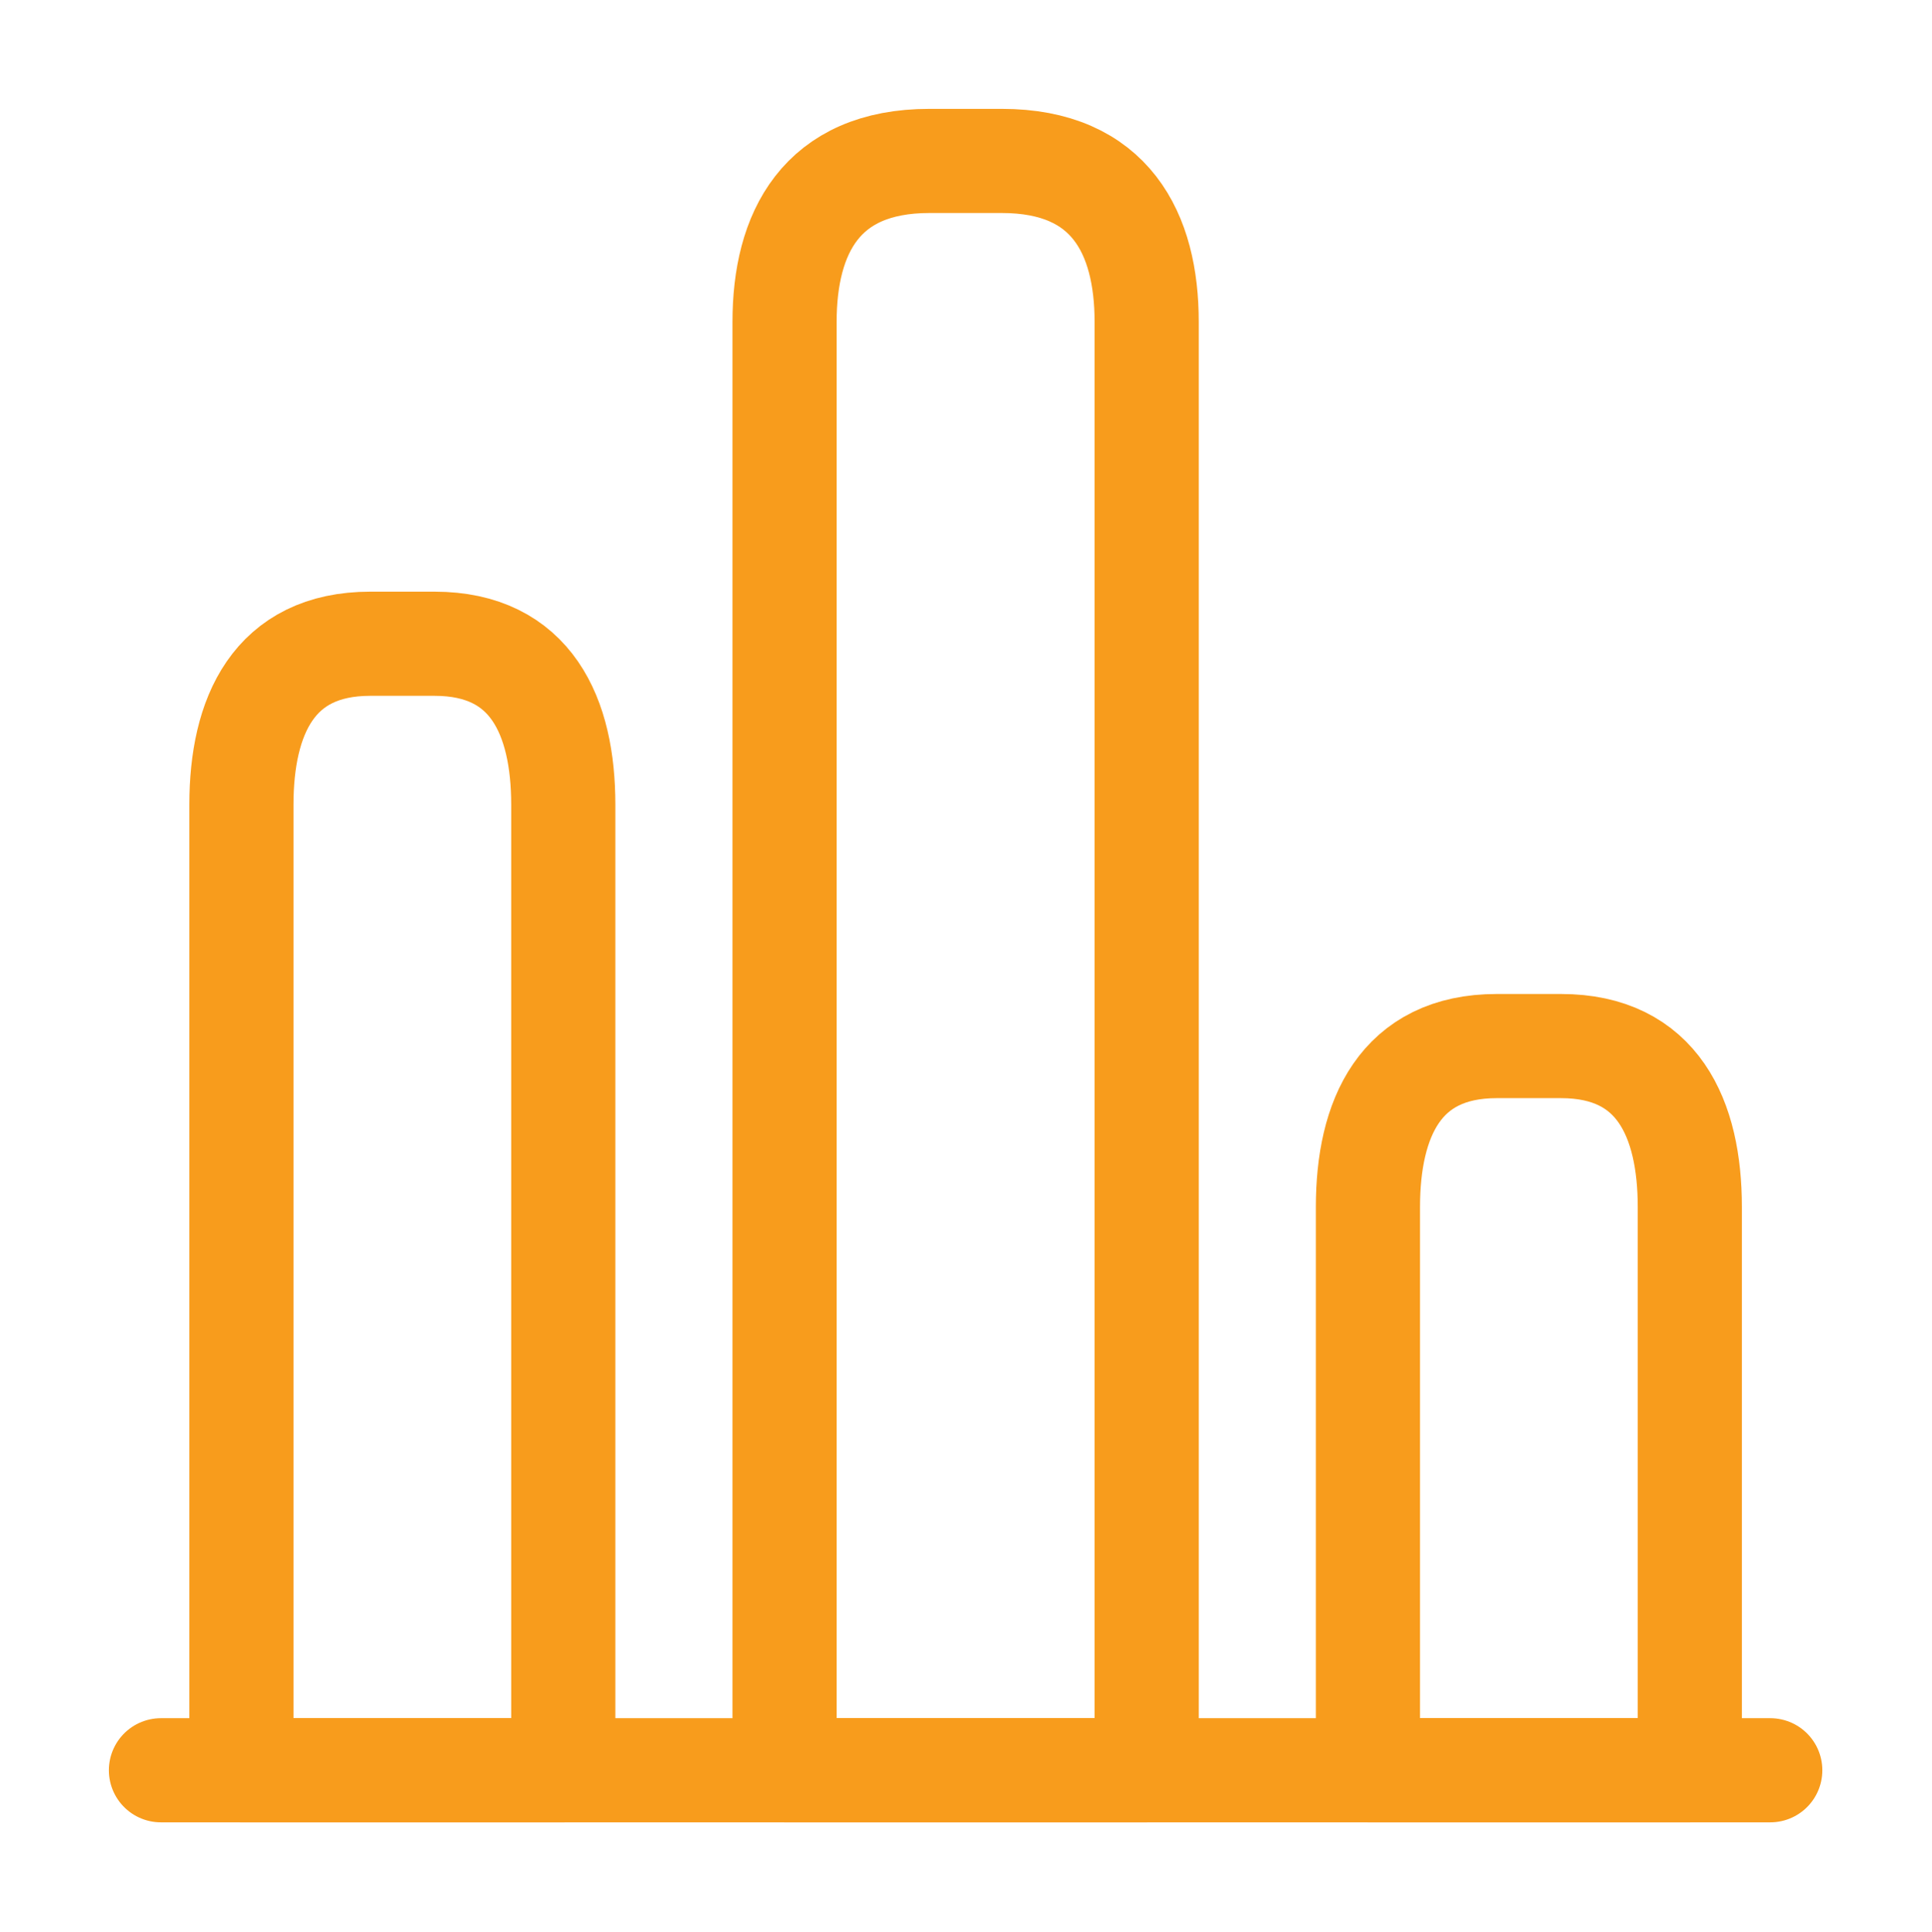
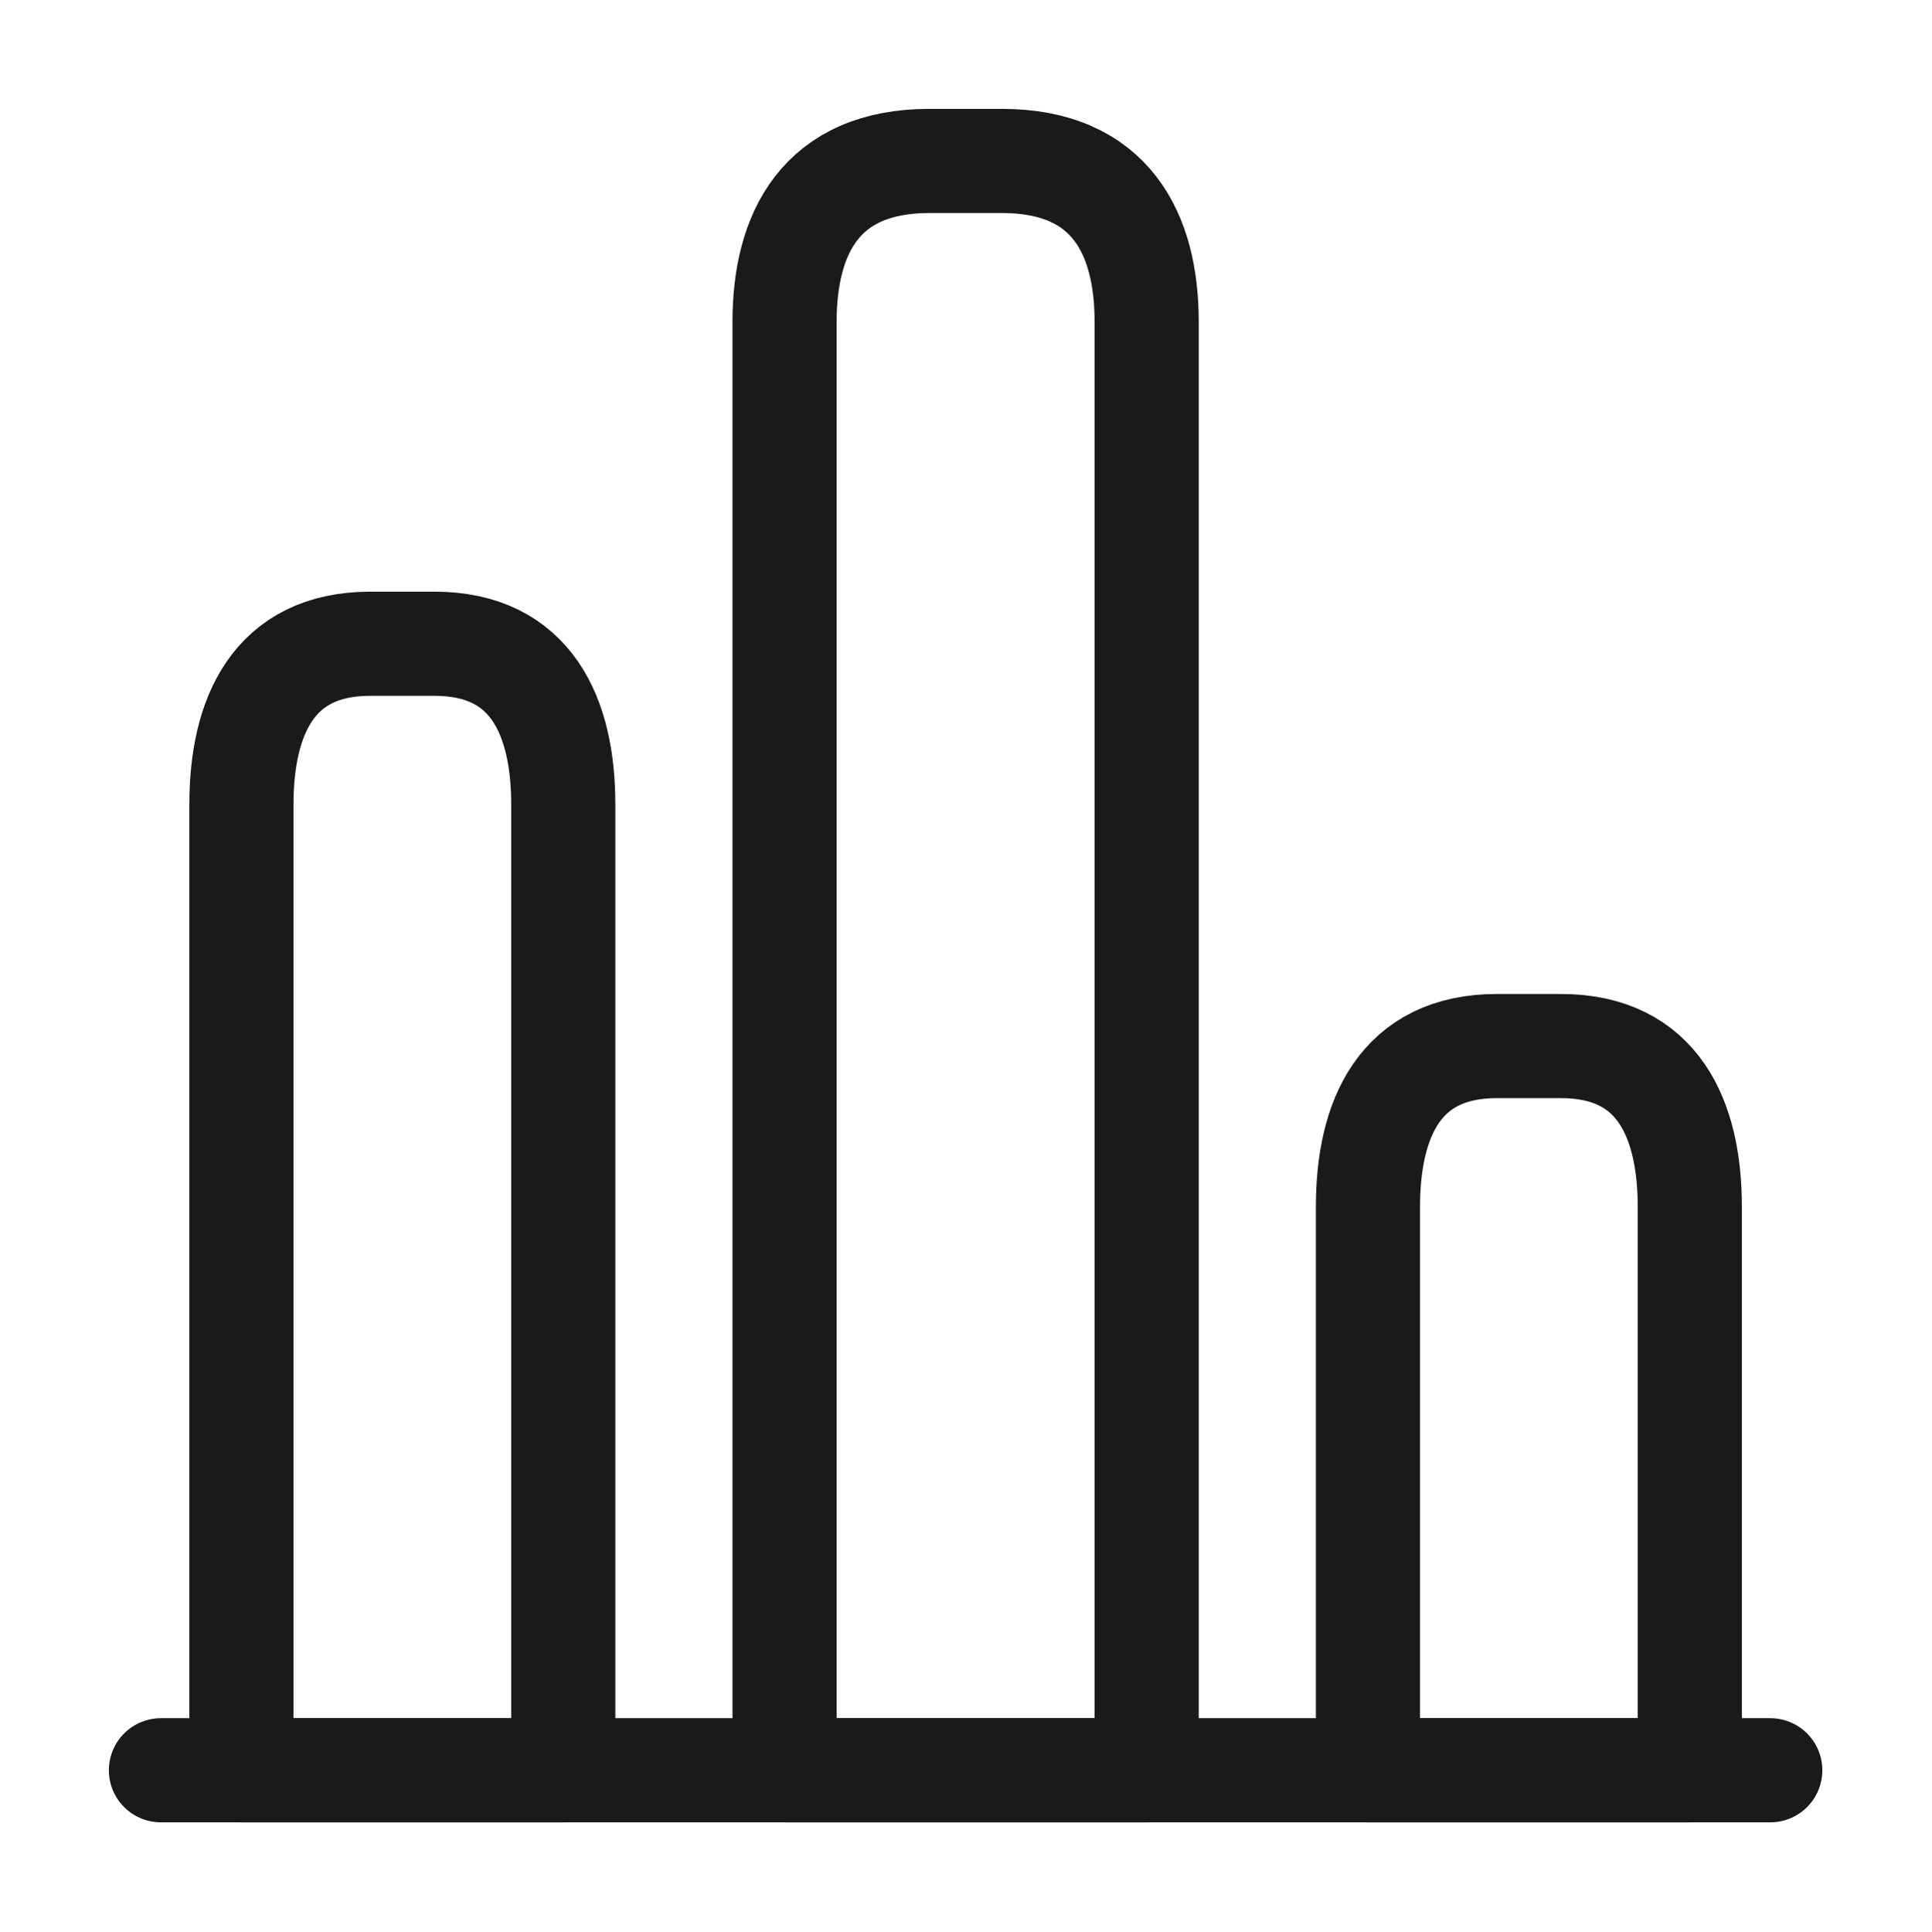
<svg xmlns="http://www.w3.org/2000/svg" id="vuesax_linear_chart" data-name="vuesax/linear/chart" width="74.174" height="74.174" viewBox="0 0 74.174 74.174">
  <g id="chart" transform="translate(0 0)">
-     <path id="Vector" d="M0,0H61.811" transform="translate(6.181 67.992)" fill="none" stroke="#f89c1c" stroke-linecap="round" stroke-linejoin="round" stroke-width="4" />
-     <path id="Vector-2" data-name="Vector" d="M0,6.181v55.63H13.908V6.181C13.908,2.782,12.517,0,8.345,0H5.563C1.391,0,0,2.782,0,6.181Z" transform="translate(30.133 6.181)" fill="none" stroke="#f89c1c" stroke-linecap="round" stroke-linejoin="round" stroke-width="4" />
-     <path id="Vector-3" data-name="Vector" d="M0,6.181V43.268H12.362V6.181C12.362,2.782,11.126,0,7.417,0H4.945C1.236,0,0,2.782,0,6.181Z" transform="translate(9.272 24.725)" fill="none" stroke="#f89c1c" stroke-linecap="round" stroke-linejoin="round" stroke-width="4" />
-     <path id="Vector-4" data-name="Vector" d="M0,6.181V27.815H12.362V6.181C12.362,2.782,11.126,0,7.417,0H4.945C1.236,0,0,2.782,0,6.181Z" transform="translate(52.54 40.177)" fill="none" stroke="#f89c1c" stroke-linecap="round" stroke-linejoin="round" stroke-width="4" />
+     <path id="Vector" d="M0,0H61.811" transform="translate(6.181 67.992)" fill="none" stroke="#1a1a1a" stroke-linecap="round" stroke-linejoin="round" stroke-width="4" />
+     <path id="Vector-2" data-name="Vector" d="M0,6.181v55.63H13.908V6.181C13.908,2.782,12.517,0,8.345,0H5.563C1.391,0,0,2.782,0,6.181Z" transform="translate(30.133 6.181)" fill="none" stroke="#1a1a1a" stroke-linecap="round" stroke-linejoin="round" stroke-width="4" />
+     <path id="Vector-3" data-name="Vector" d="M0,6.181V43.268H12.362V6.181C12.362,2.782,11.126,0,7.417,0H4.945C1.236,0,0,2.782,0,6.181Z" transform="translate(9.272 24.725)" fill="none" stroke="#1a1a1a" stroke-linecap="round" stroke-linejoin="round" stroke-width="4" />
+     <path id="Vector-4" data-name="Vector" d="M0,6.181V27.815H12.362V6.181C12.362,2.782,11.126,0,7.417,0H4.945C1.236,0,0,2.782,0,6.181Z" transform="translate(52.54 40.177)" fill="none" stroke="#1a1a1a" stroke-linecap="round" stroke-linejoin="round" stroke-width="4" />
    <path id="Vector-5" data-name="Vector" d="M0,0H74.174V74.174H0Z" fill="none" opacity="0" />
  </g>
</svg>
